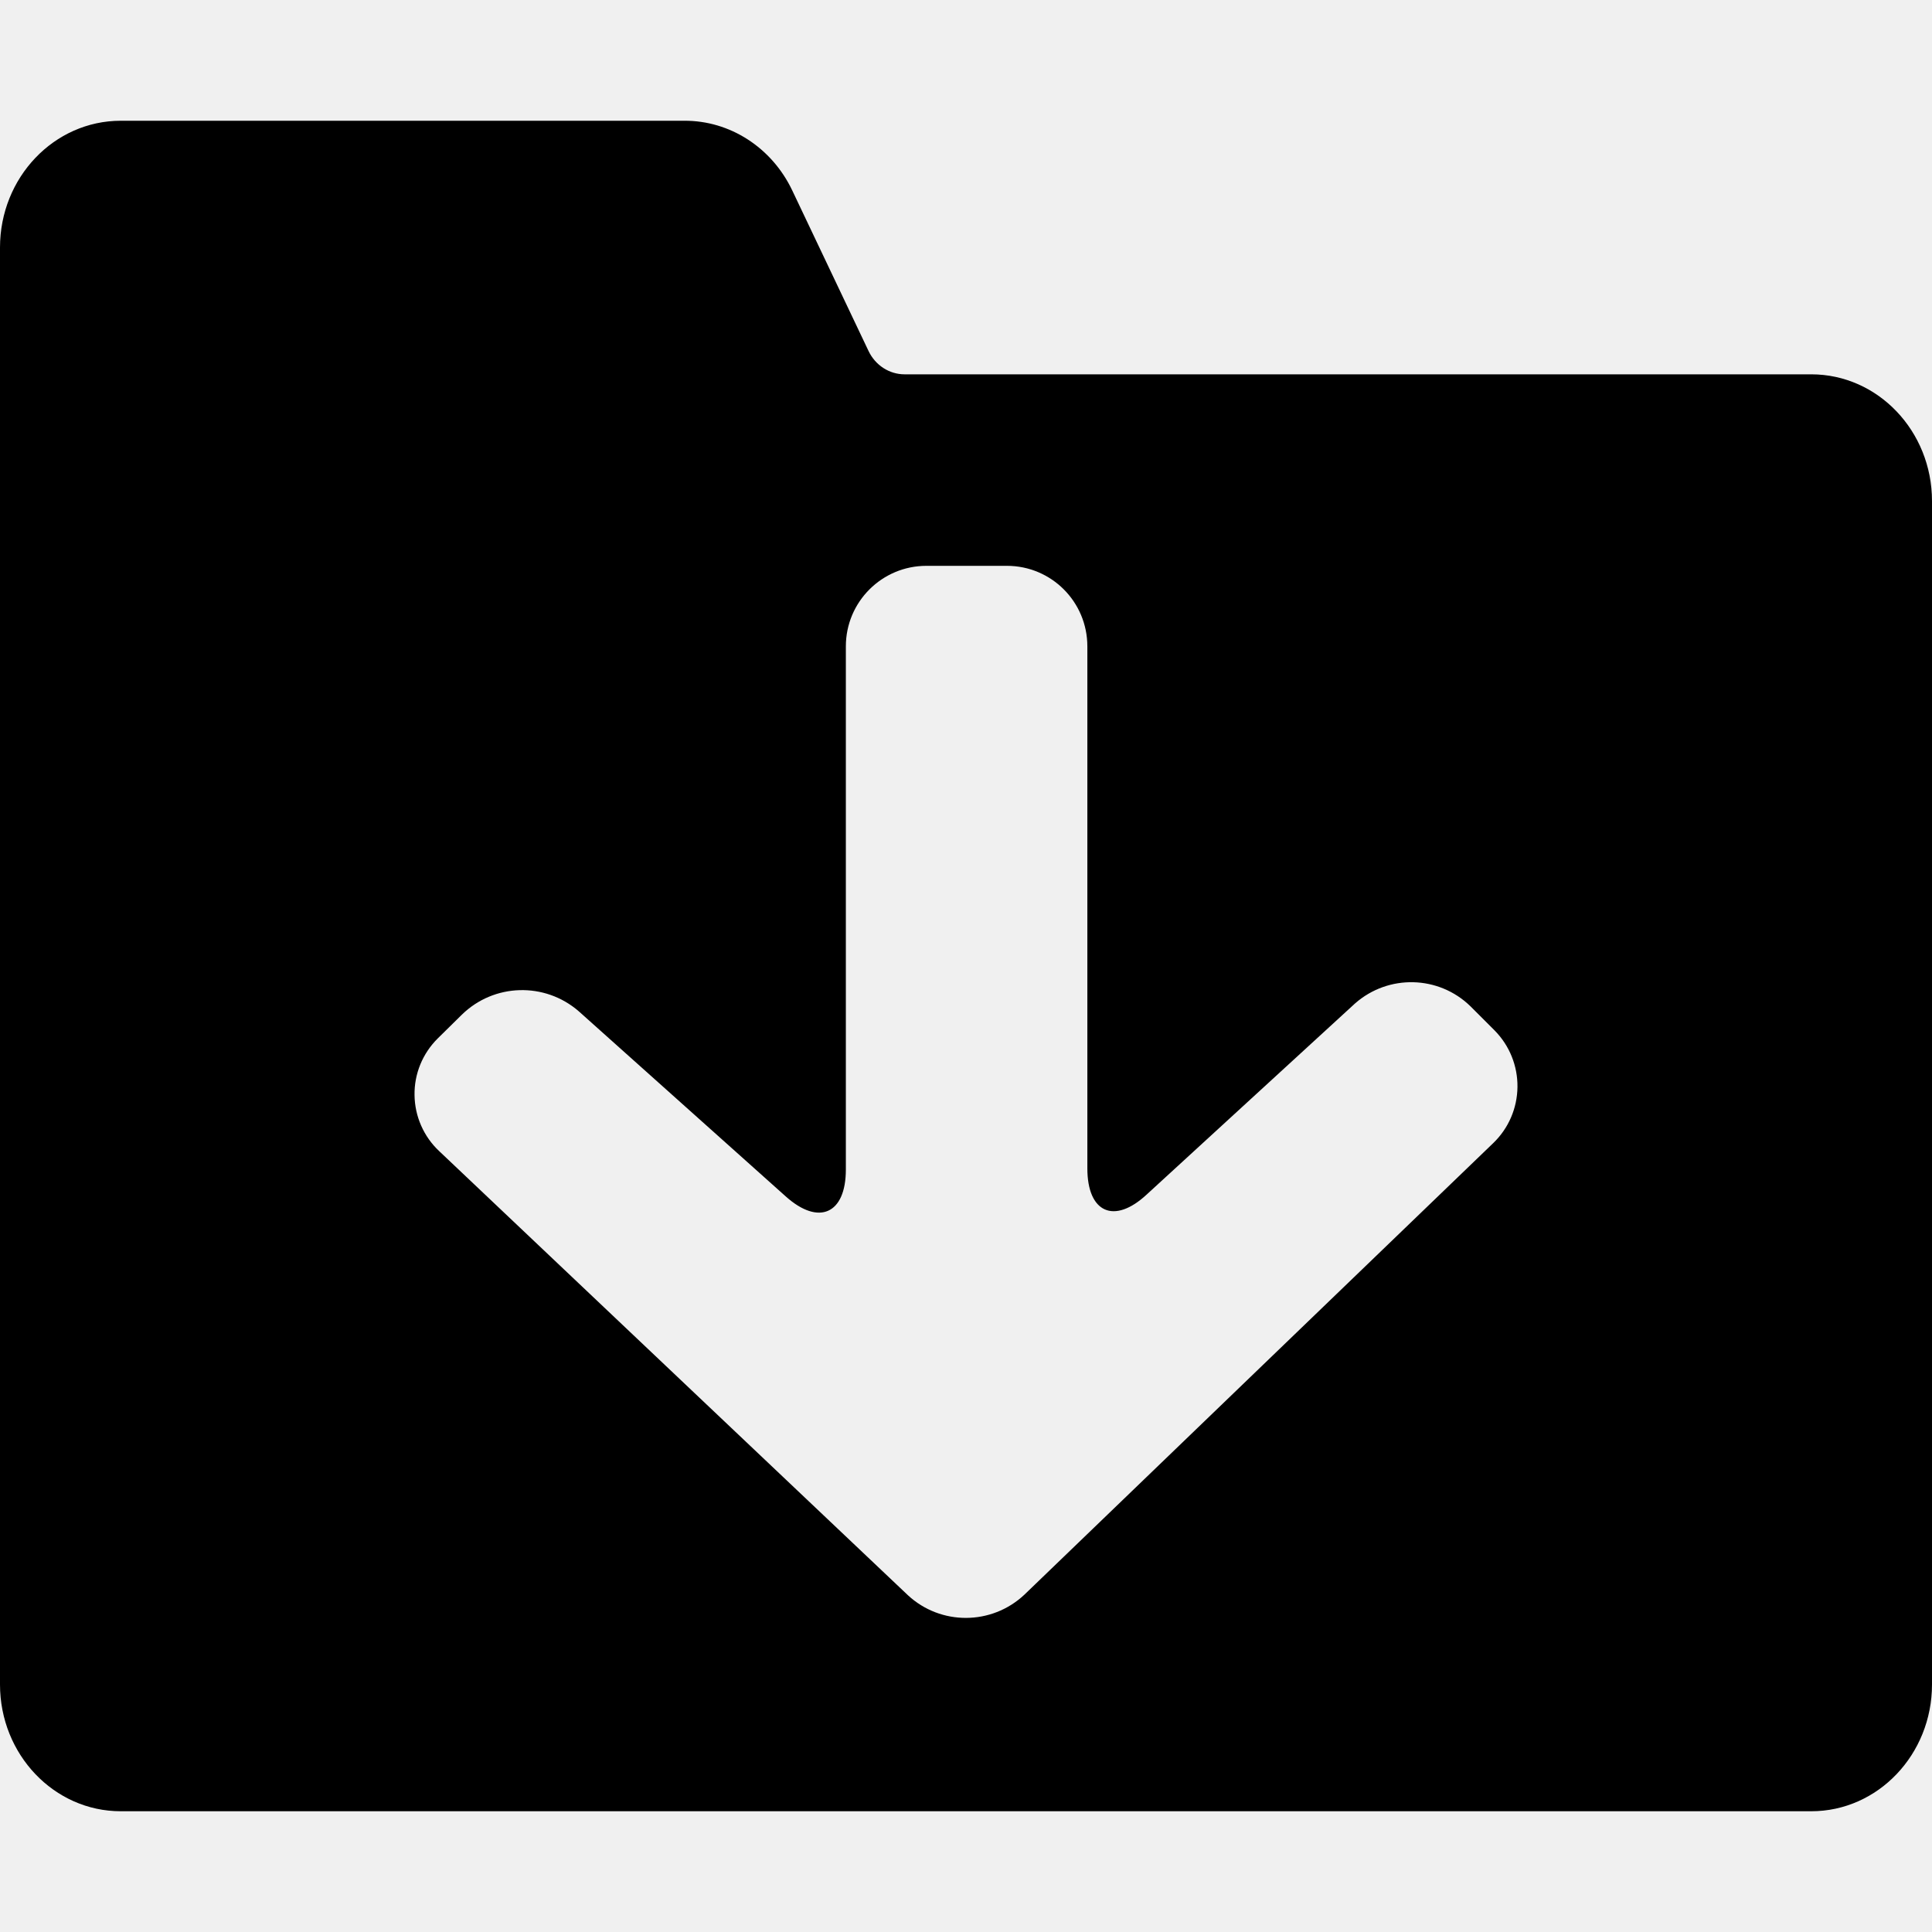
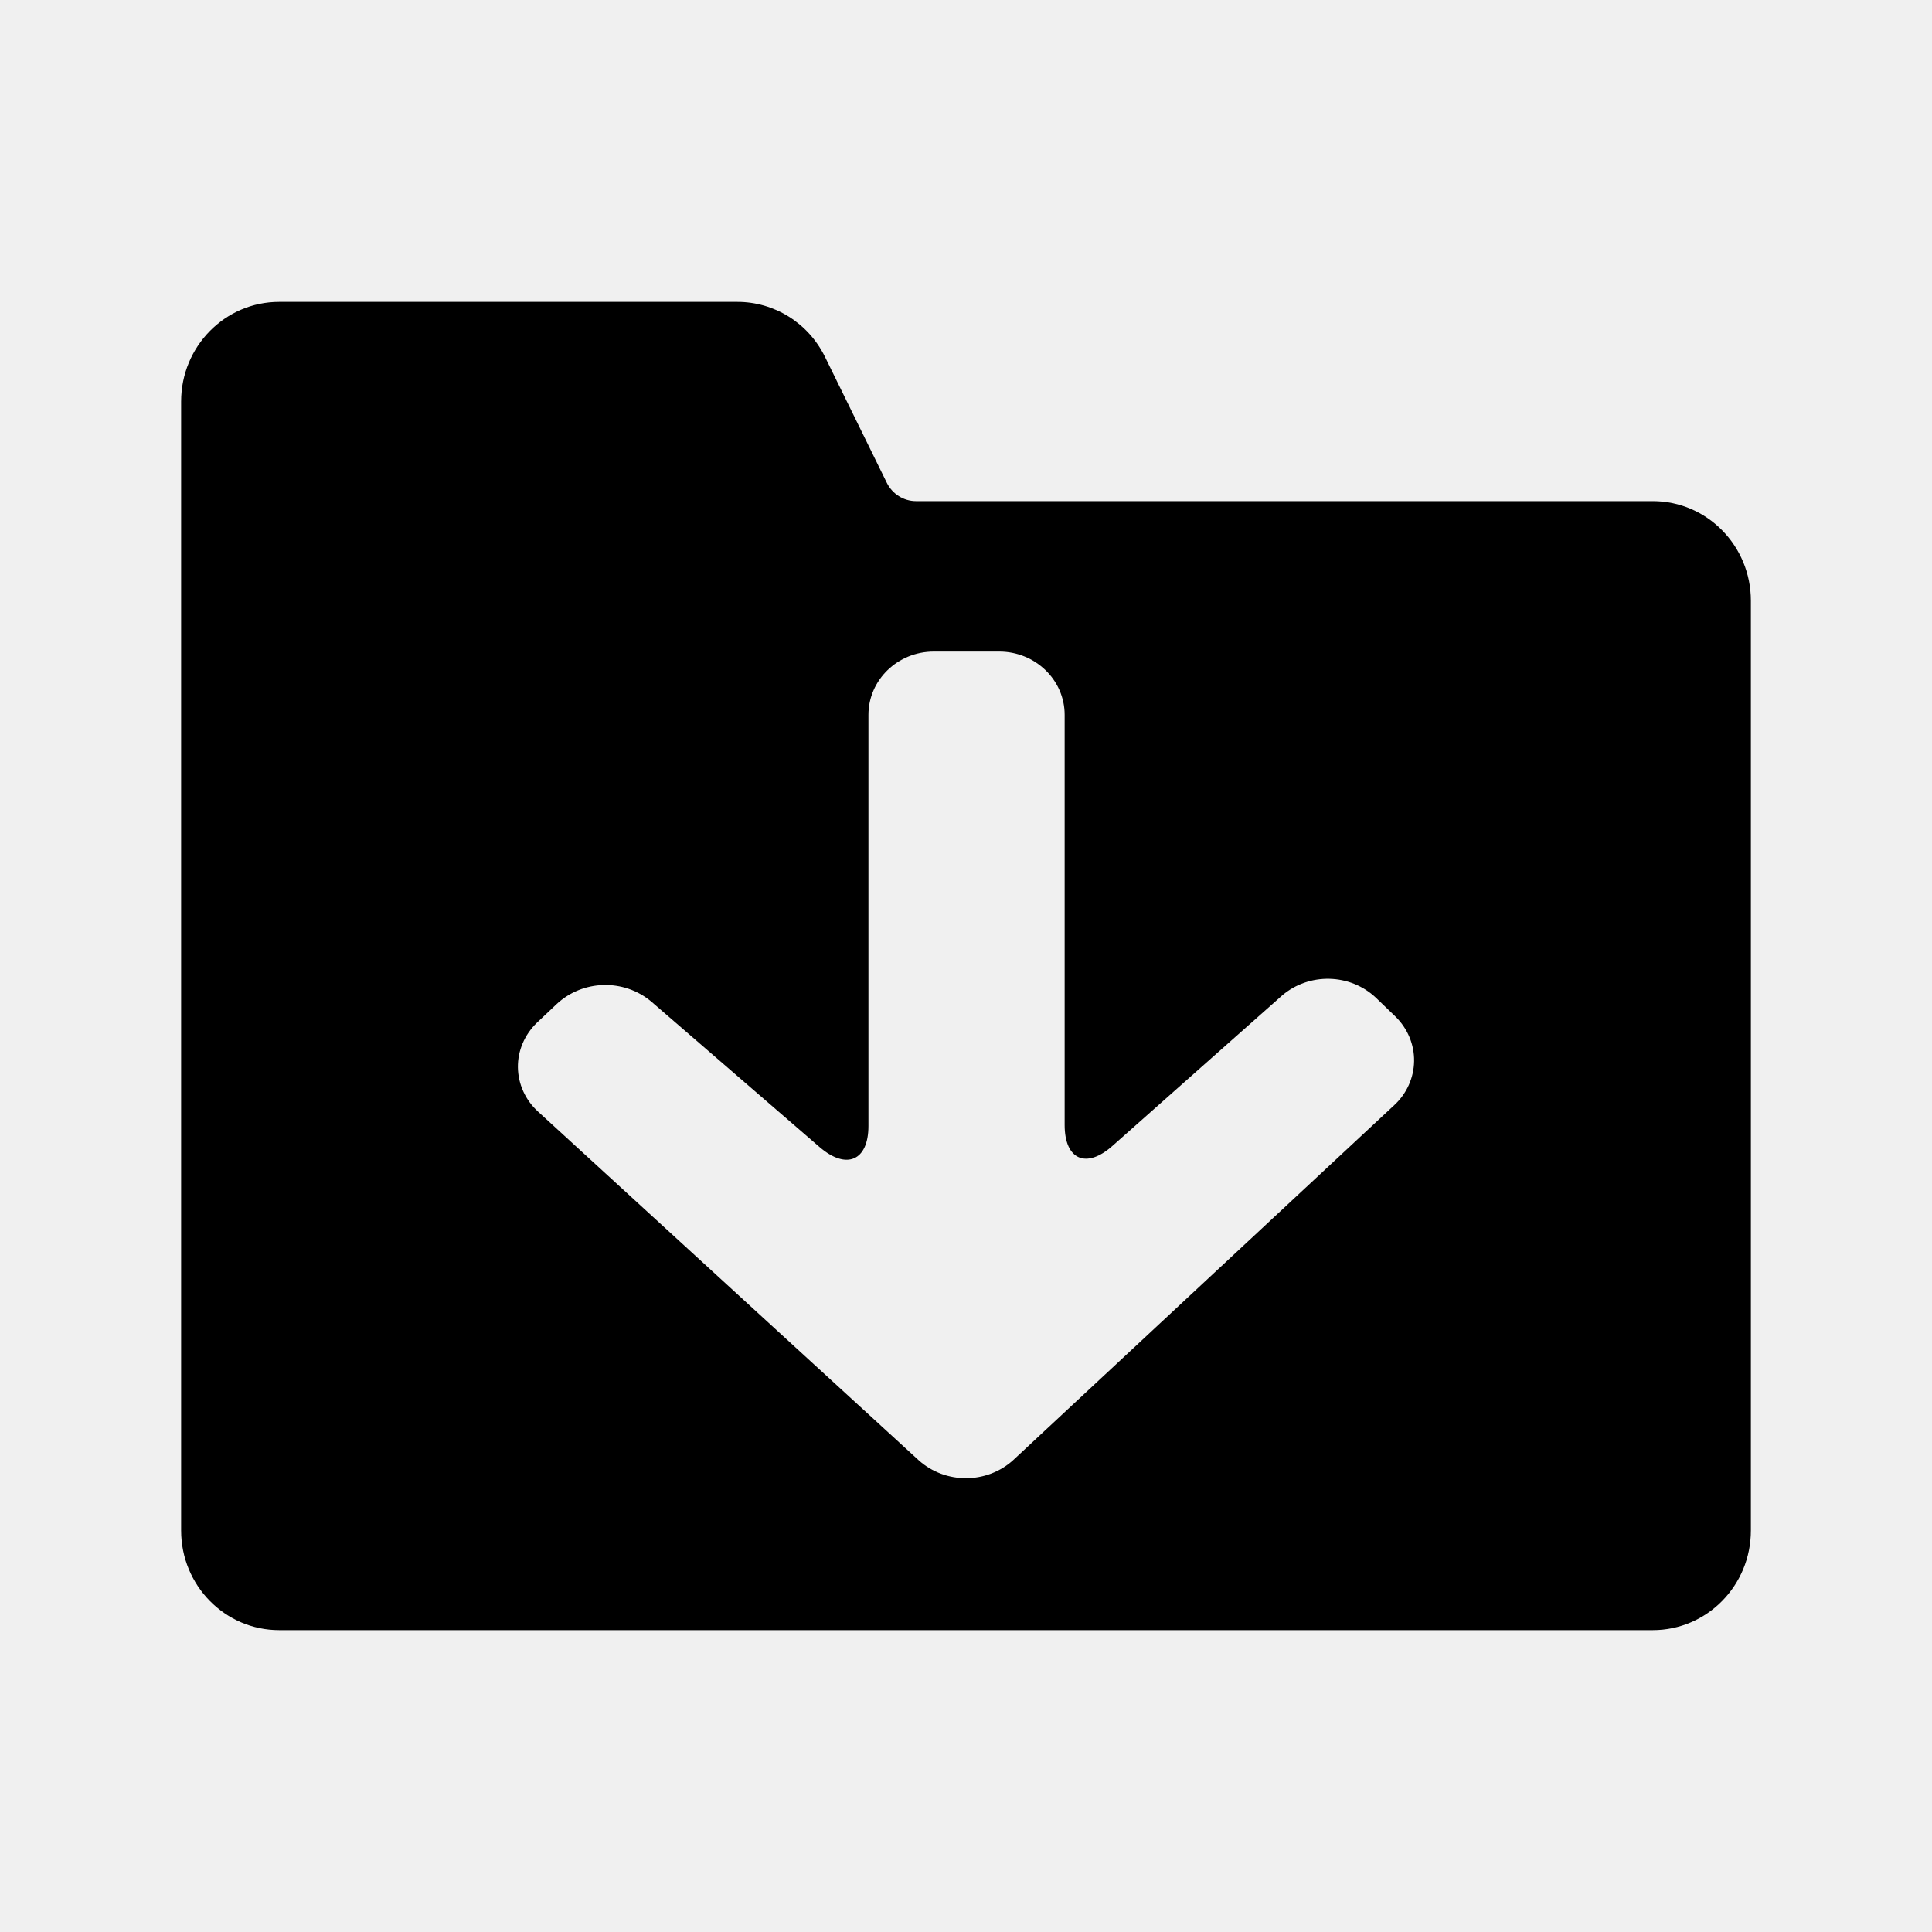
<svg xmlns="http://www.w3.org/2000/svg" xmlns:xlink="http://www.w3.org/1999/xlink" width="16px" height="16px" viewBox="0 0 16 16" version="1.1">
  <defs>
-     <path d="M5.667,1 C6.045,0.998 6.392,1.222 6.561,1.577 L6.561,1.577 L7.193,2.907 C7.249,3.025 7.365,3.1 7.491,3.1 L7.491,3.1 L15,3.1 C15.552,3.1 16,3.57 16,4.15 L16,4.15 L16,13.95 C16,14.53 15.552,15 15,15 L15,15 L1,15 C0.448,15 0,14.53 0,13.95 L0,13.95 L0,2.05 C0,1.47 0.448,1 1,1 L1,1 Z M8.339,4.686 L7.672,4.686 C7.304,4.686 7.005,4.984 7.005,5.353 L7.005,5.353 L7.005,9.686 C7.005,10.053 6.781,10.153 6.508,9.909 L6.508,9.909 L4.793,8.375 C4.512,8.131 4.091,8.143 3.825,8.403 L3.825,8.403 L3.625,8.6 C3.5,8.724 3.43,8.893 3.433,9.069 C3.435,9.245 3.509,9.413 3.637,9.533 L3.637,9.533 L7.519,13.211 C7.791,13.463 8.212,13.461 8.483,13.207 L8.483,13.207 L12.366,9.467 C12.493,9.345 12.565,9.178 12.567,9.002 C12.569,8.827 12.501,8.658 12.377,8.533 L12.377,8.533 L12.177,8.333 C11.914,8.077 11.498,8.067 11.222,8.31 L11.222,8.31 L9.497,9.892 C9.227,10.143 9.005,10.043 9.005,9.676 L9.005,9.676 L9.005,5.353 C9.005,4.984 8.707,4.686 8.339,4.686 L8.339,4.686 Z" id="path-1" />
+     <path d="M6.104,2.5 C6.412,2.499 6.693,2.674 6.831,2.953 L6.831,2.953 L7.344,3.998 C7.39,4.091 7.484,4.15 7.586,4.15 L7.586,4.15 L13.688,4.15 C14.136,4.15 14.5,4.519 14.5,4.975 L14.5,4.975 L14.5,12.675 C14.5,13.131 14.136,13.5 13.688,13.5 L13.688,13.5 L2.312,13.5 C1.864,13.5 1.5,13.131 1.5,12.675 L1.5,12.675 L1.5,3.325 C1.5,2.869 1.864,2.5 2.312,2.5 L2.312,2.5 Z M8.275,5.396 L7.734,5.396 C7.434,5.396 7.192,5.631 7.192,5.92 L7.192,5.92 L7.192,9.325 C7.192,9.613 7.01,9.691 6.788,9.5 L6.788,9.5 L5.394,8.295 C5.166,8.103 4.824,8.113 4.608,8.317 L4.608,8.317 L4.445,8.471 C4.344,8.569 4.287,8.702 4.289,8.84 C4.291,8.978 4.351,9.11 4.455,9.205 L4.455,9.205 L7.609,12.094 C7.83,12.292 8.173,12.291 8.392,12.091 L8.392,12.091 L11.547,9.152 C11.65,9.057 11.709,8.925 11.711,8.788 C11.713,8.65 11.657,8.517 11.557,8.419 L11.557,8.419 L11.394,8.262 C11.18,8.061 10.842,8.053 10.618,8.244 L10.618,8.244 L9.216,9.487 C8.997,9.684 8.817,9.605 8.817,9.317 L8.817,9.317 L8.817,5.92 C8.817,5.631 8.574,5.396 8.275,5.396 L8.275,5.396 Z" id="path-1" />
  </defs>
  <g id="icons/theme/black/state-download" stroke="none" stroke-width="1" fill="none" fill-rule="evenodd">
    <mask id="mask-2" fill="white">
      <use xlink:href="#path-1" />
    </mask>
    <use id="Combined-Shape" fill="#000000" xlink:href="#path-1" />
  </g>
</svg>
